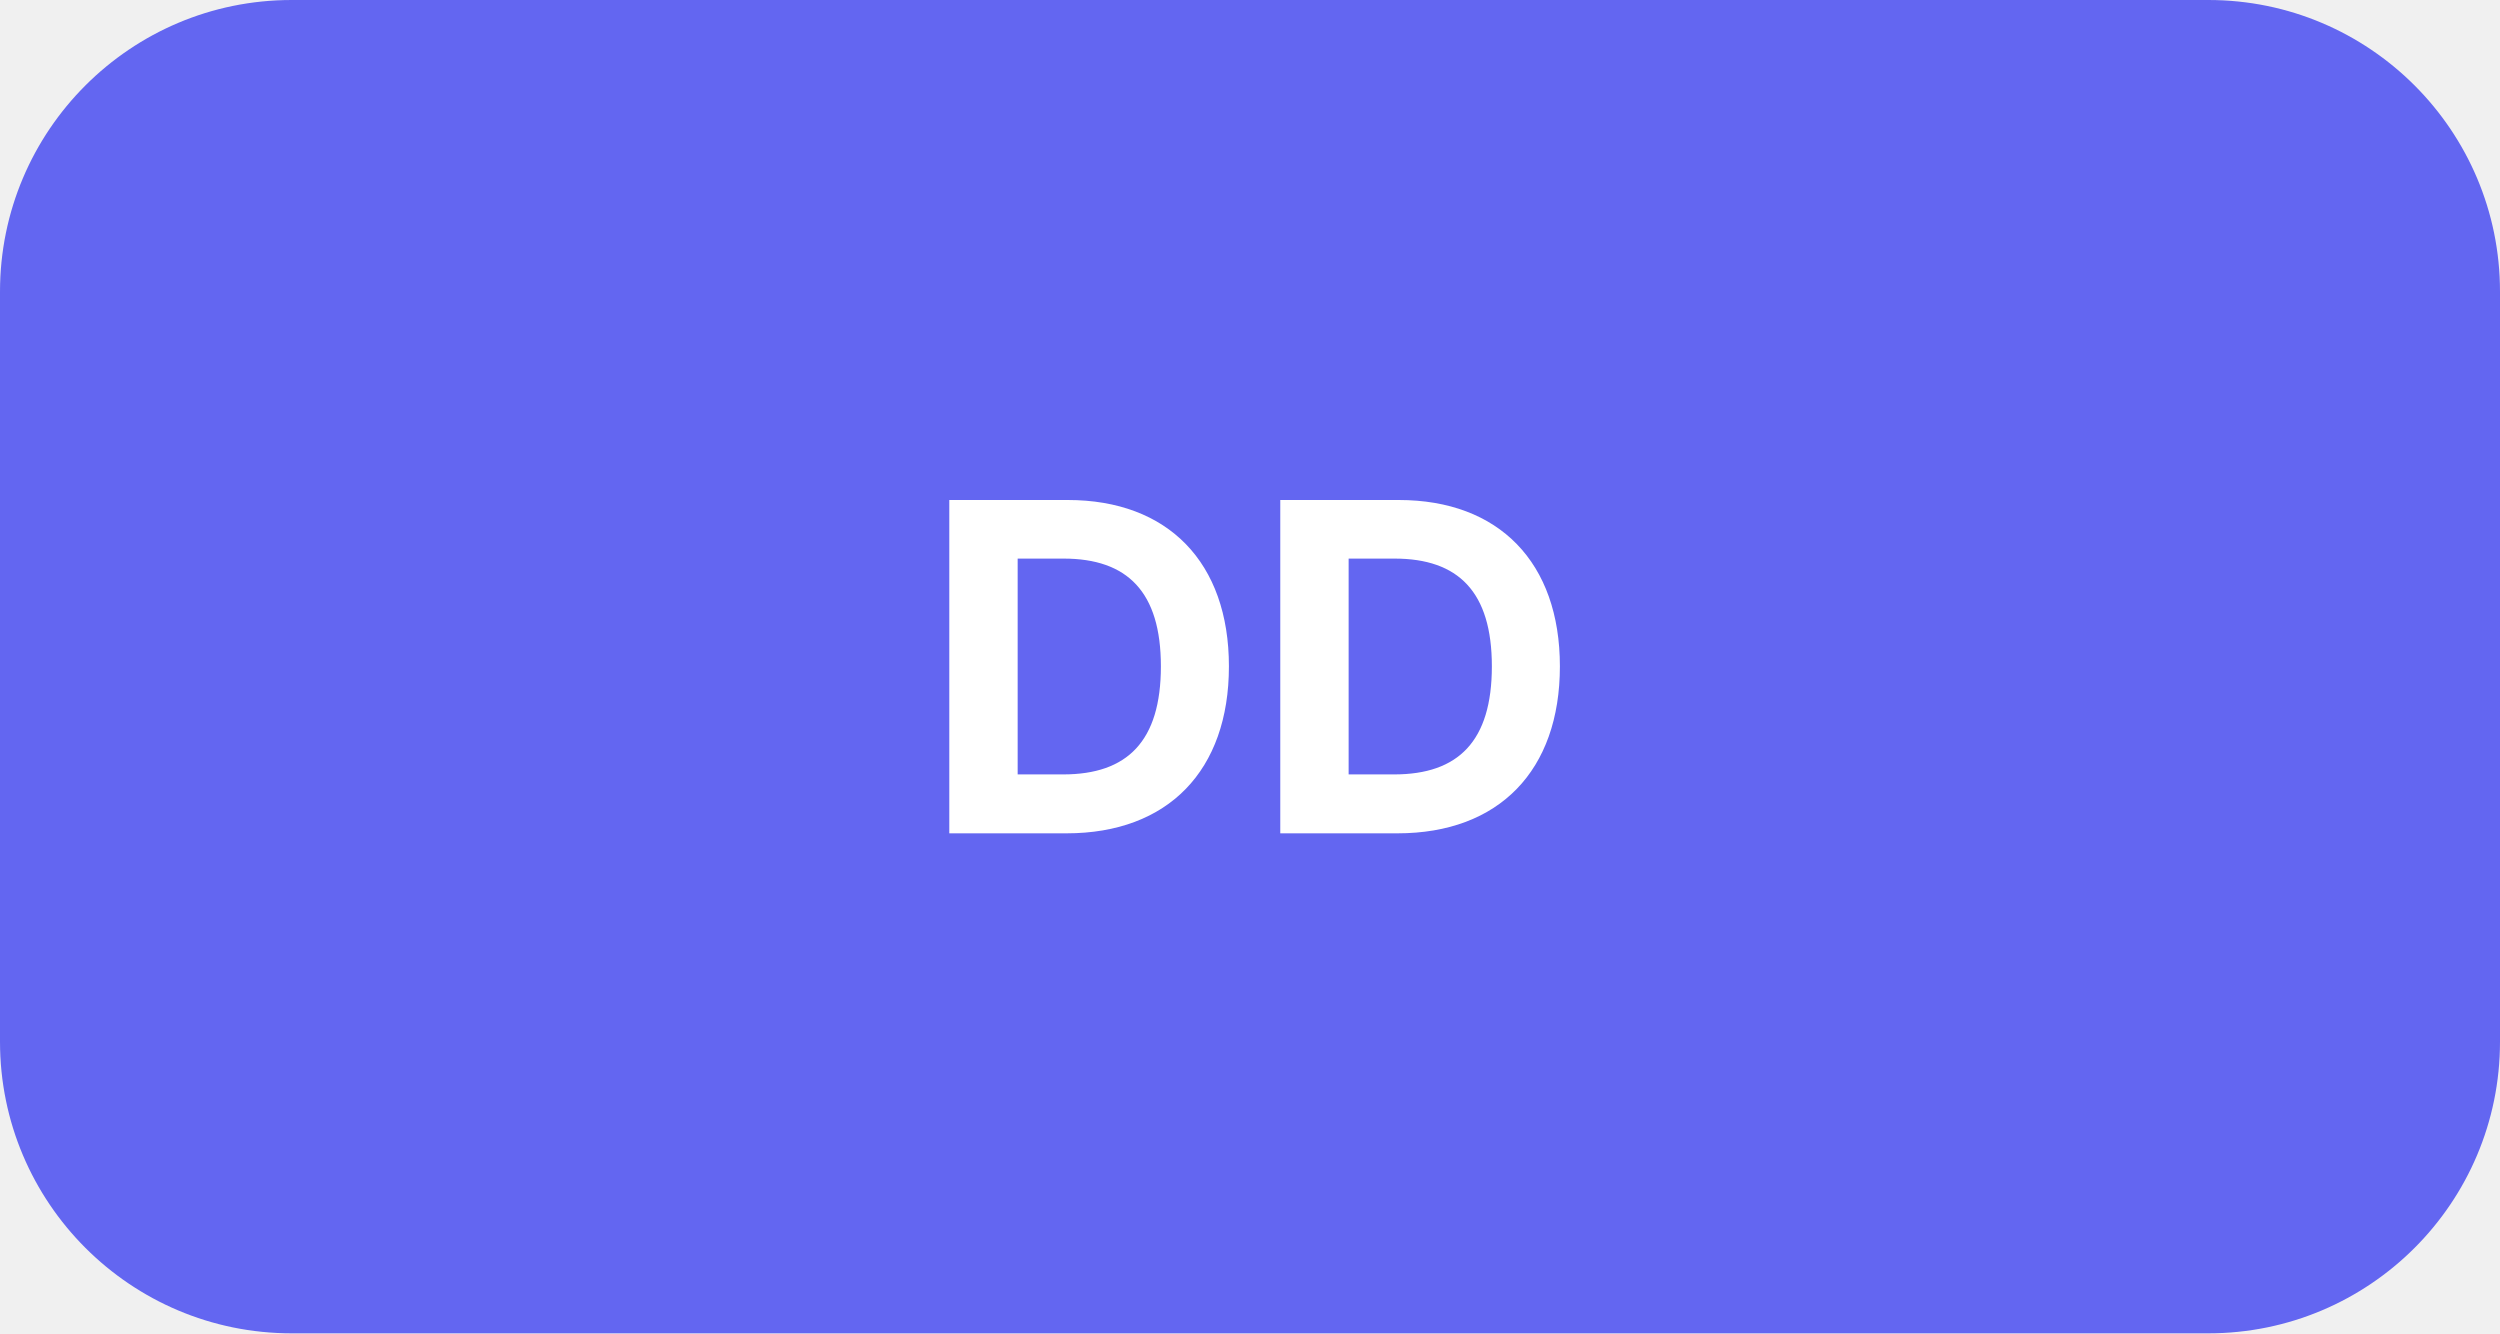
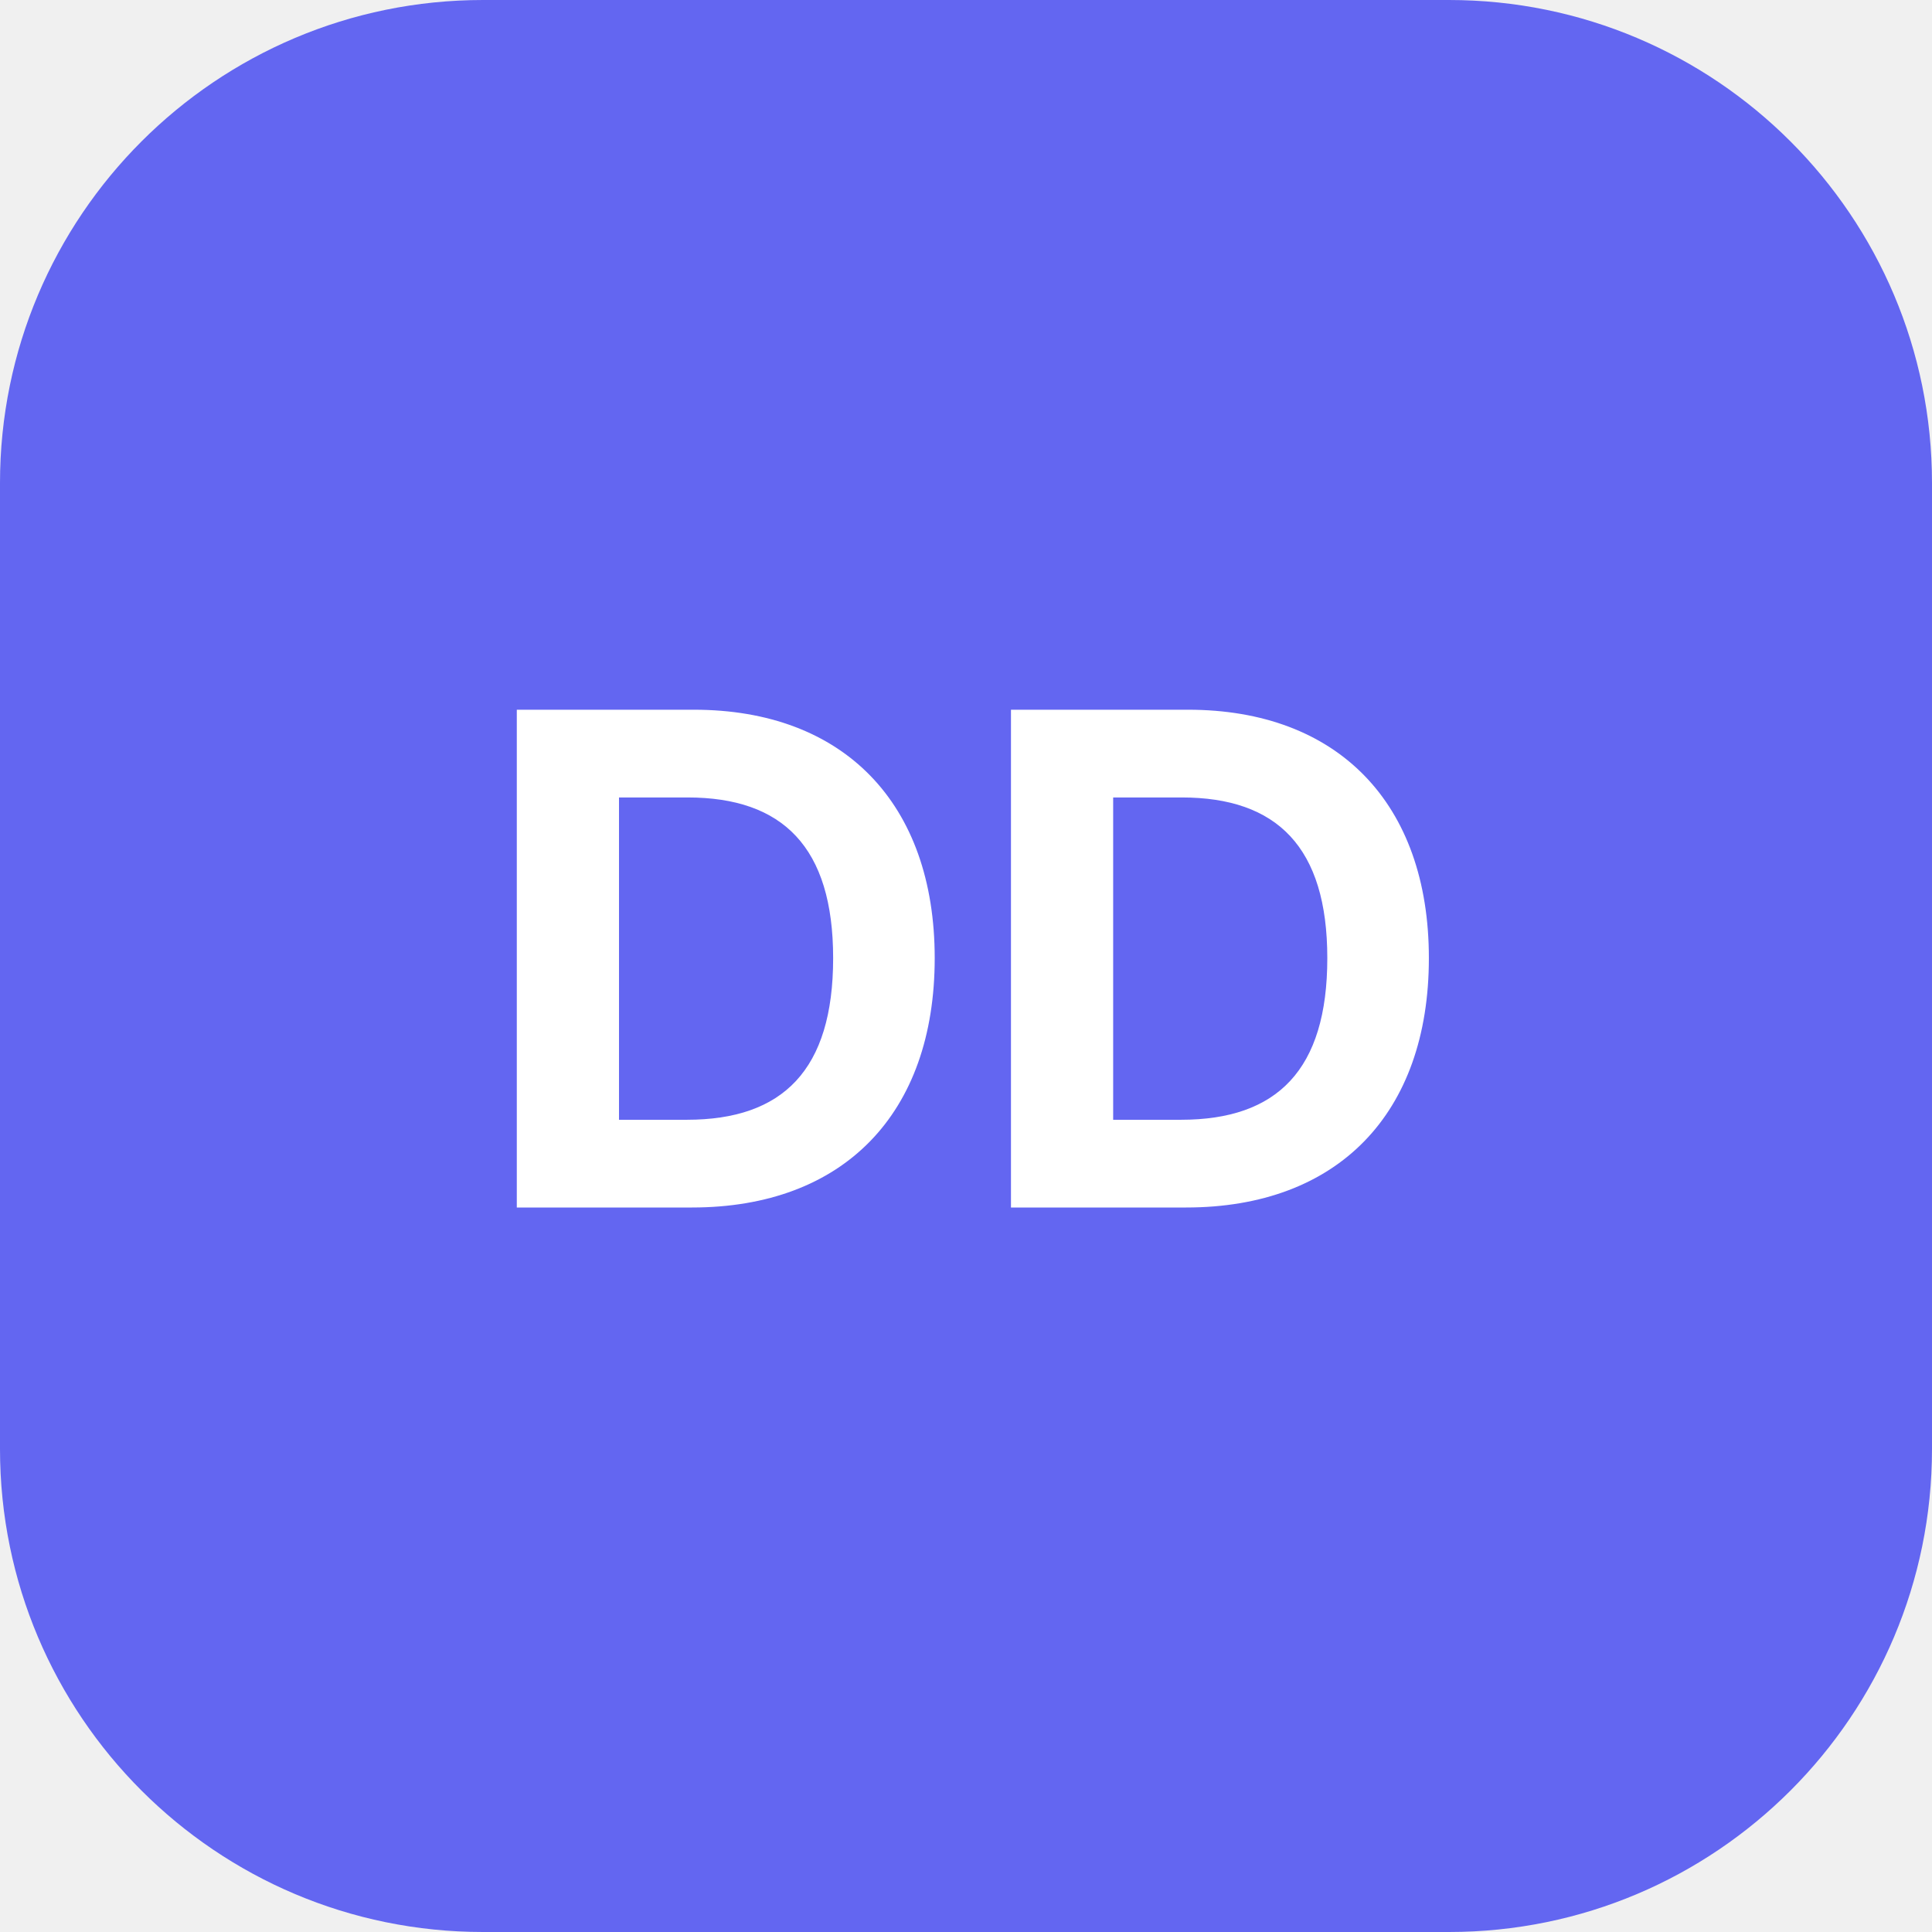
- <svg xmlns="http://www.w3.org/2000/svg" width="120" height="64" viewBox="0 0 120 64" role="img" aria-label="difinity logo placeholder">
-   <rect width="120" height="64" rx="14" fill="#6366f1" />
-   <text x="60" y="40" text-anchor="middle" font-family="Space Grotesk, Inter, sans-serif" font-size="22" font-weight="700" fill="#ffffff">DD</text>
+ <svg xmlns="http://www.w3.org/2000/svg" width="96" height="96" viewBox="0 0 96 96" role="img" aria-label="difinity logo placeholder">
+   <rect width="96" height="96" rx="24" fill="#6366f1" />
+   <text x="48" y="60" text-anchor="middle" font-family="Space Grotesk, Inter, Arial, sans-serif" font-size="34" font-weight="700" fill="#ffffff">DD</text>
</svg>
